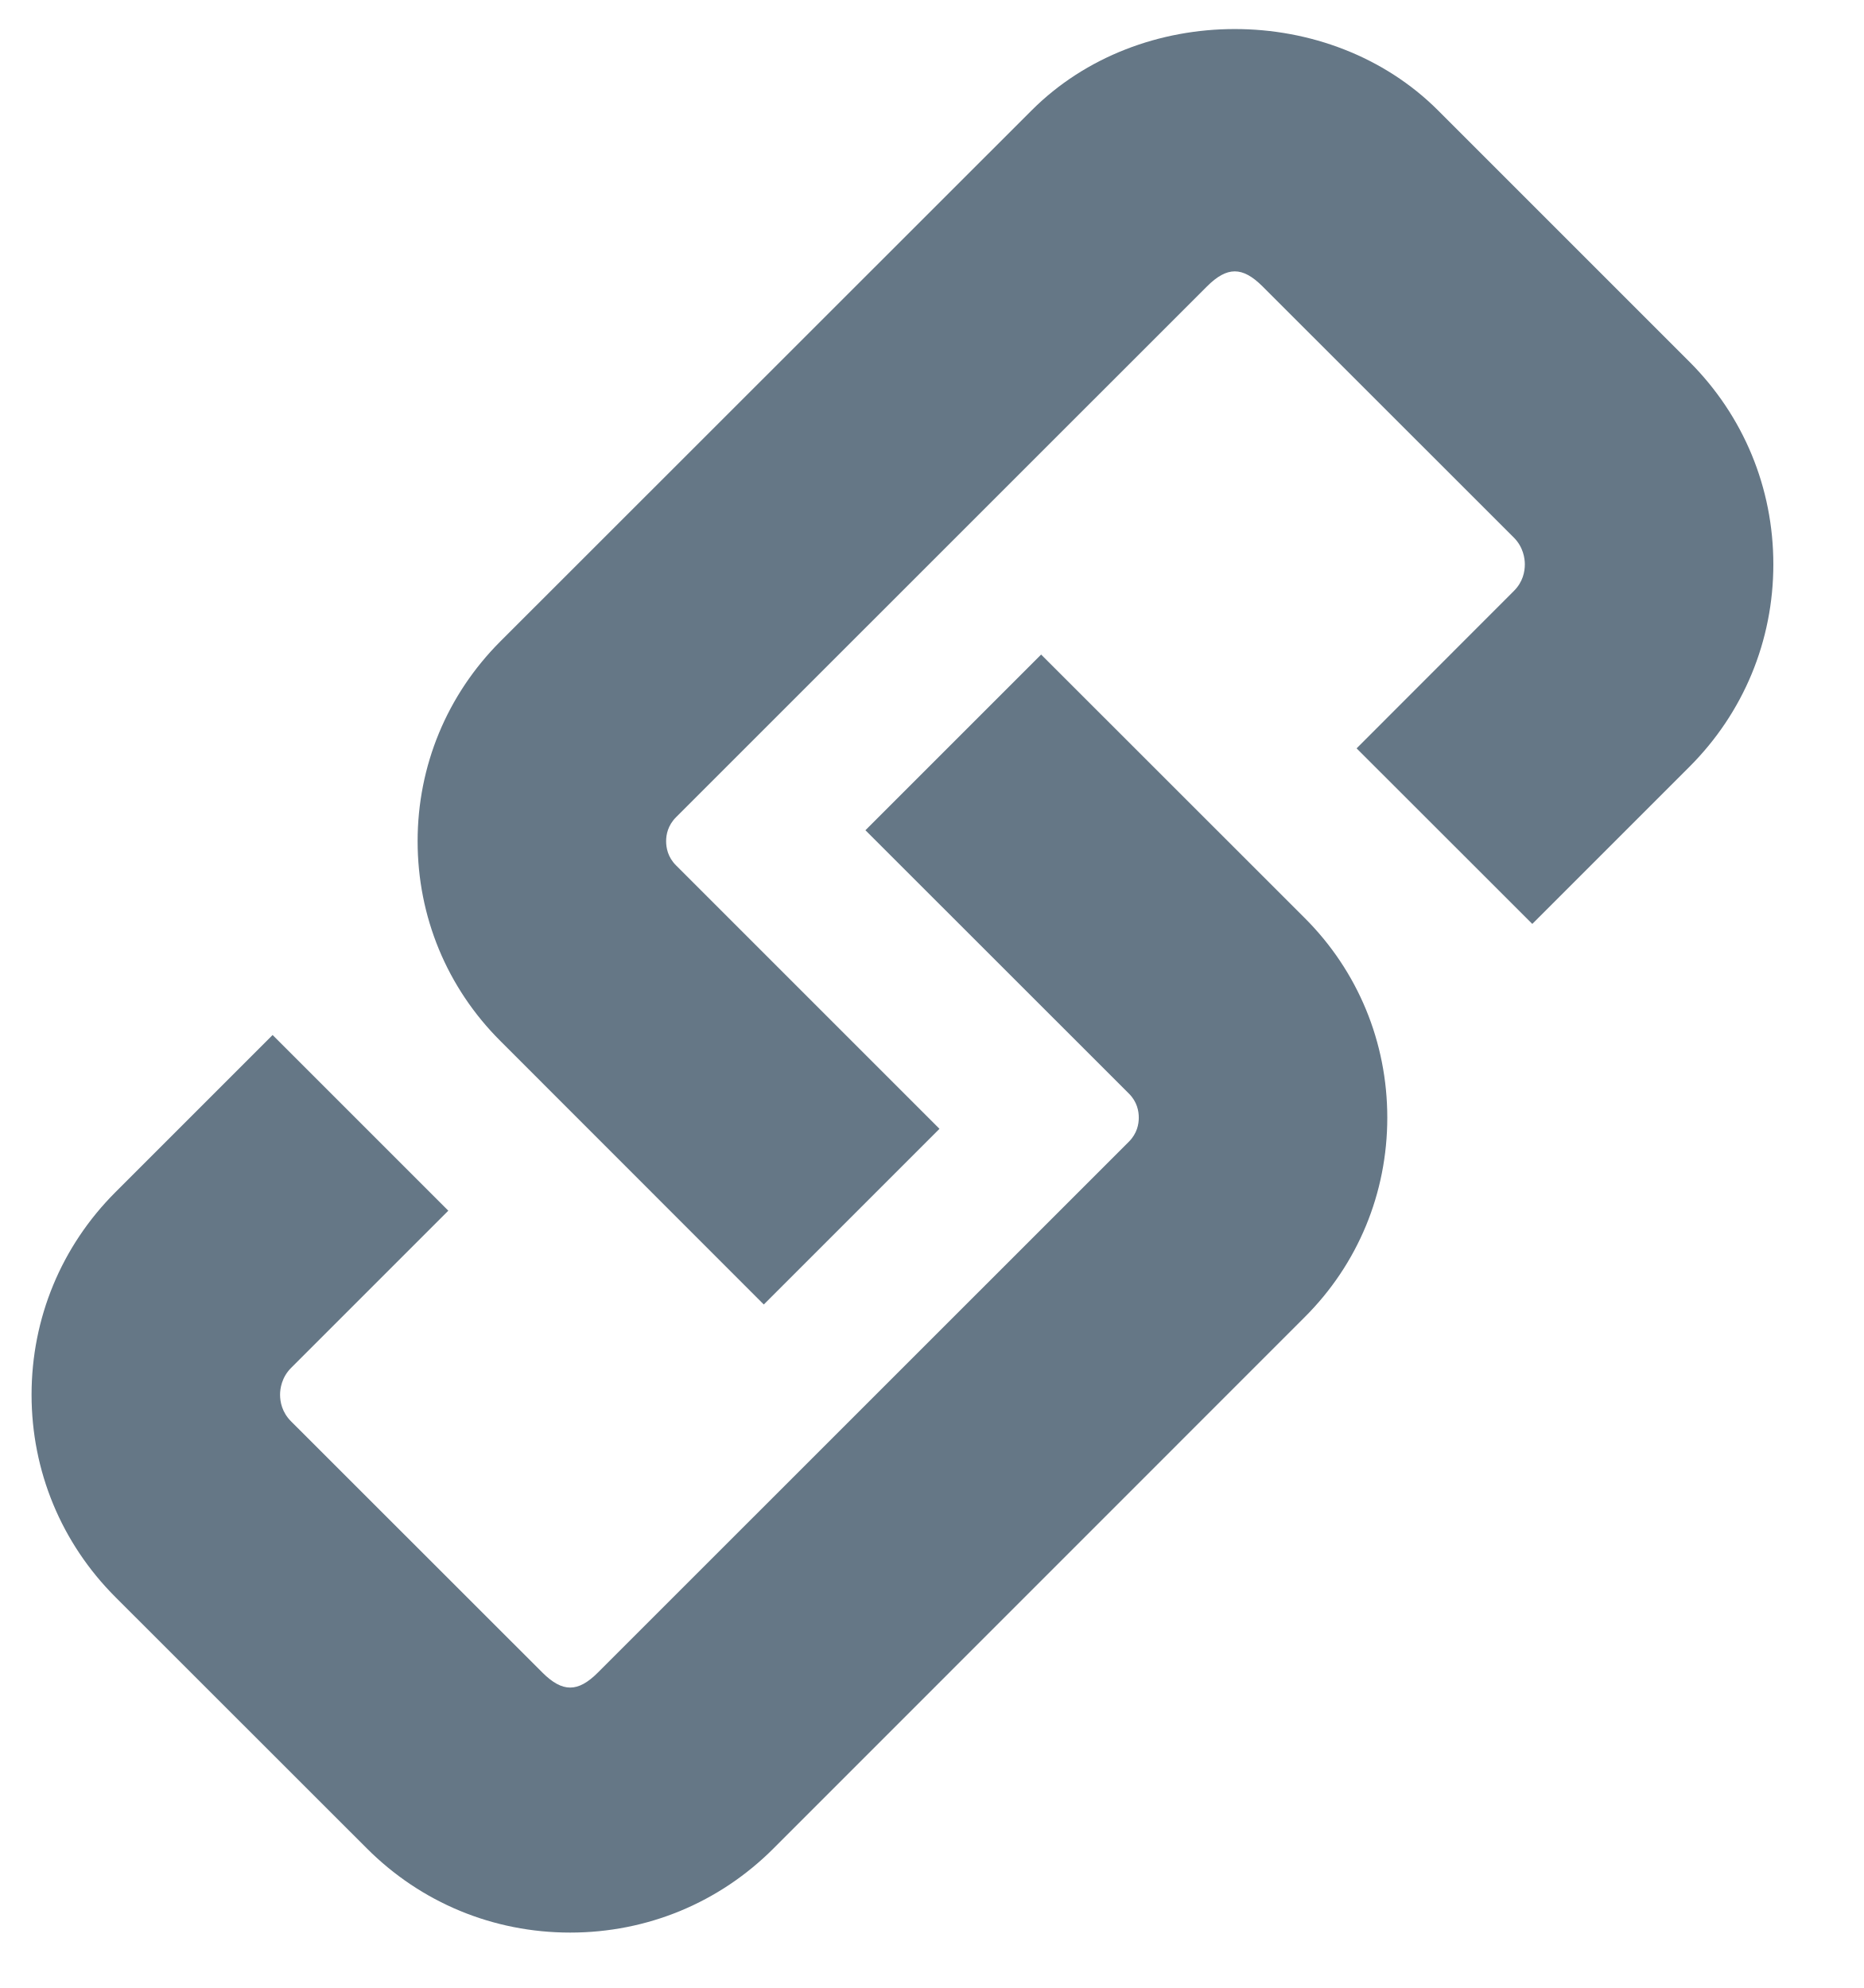
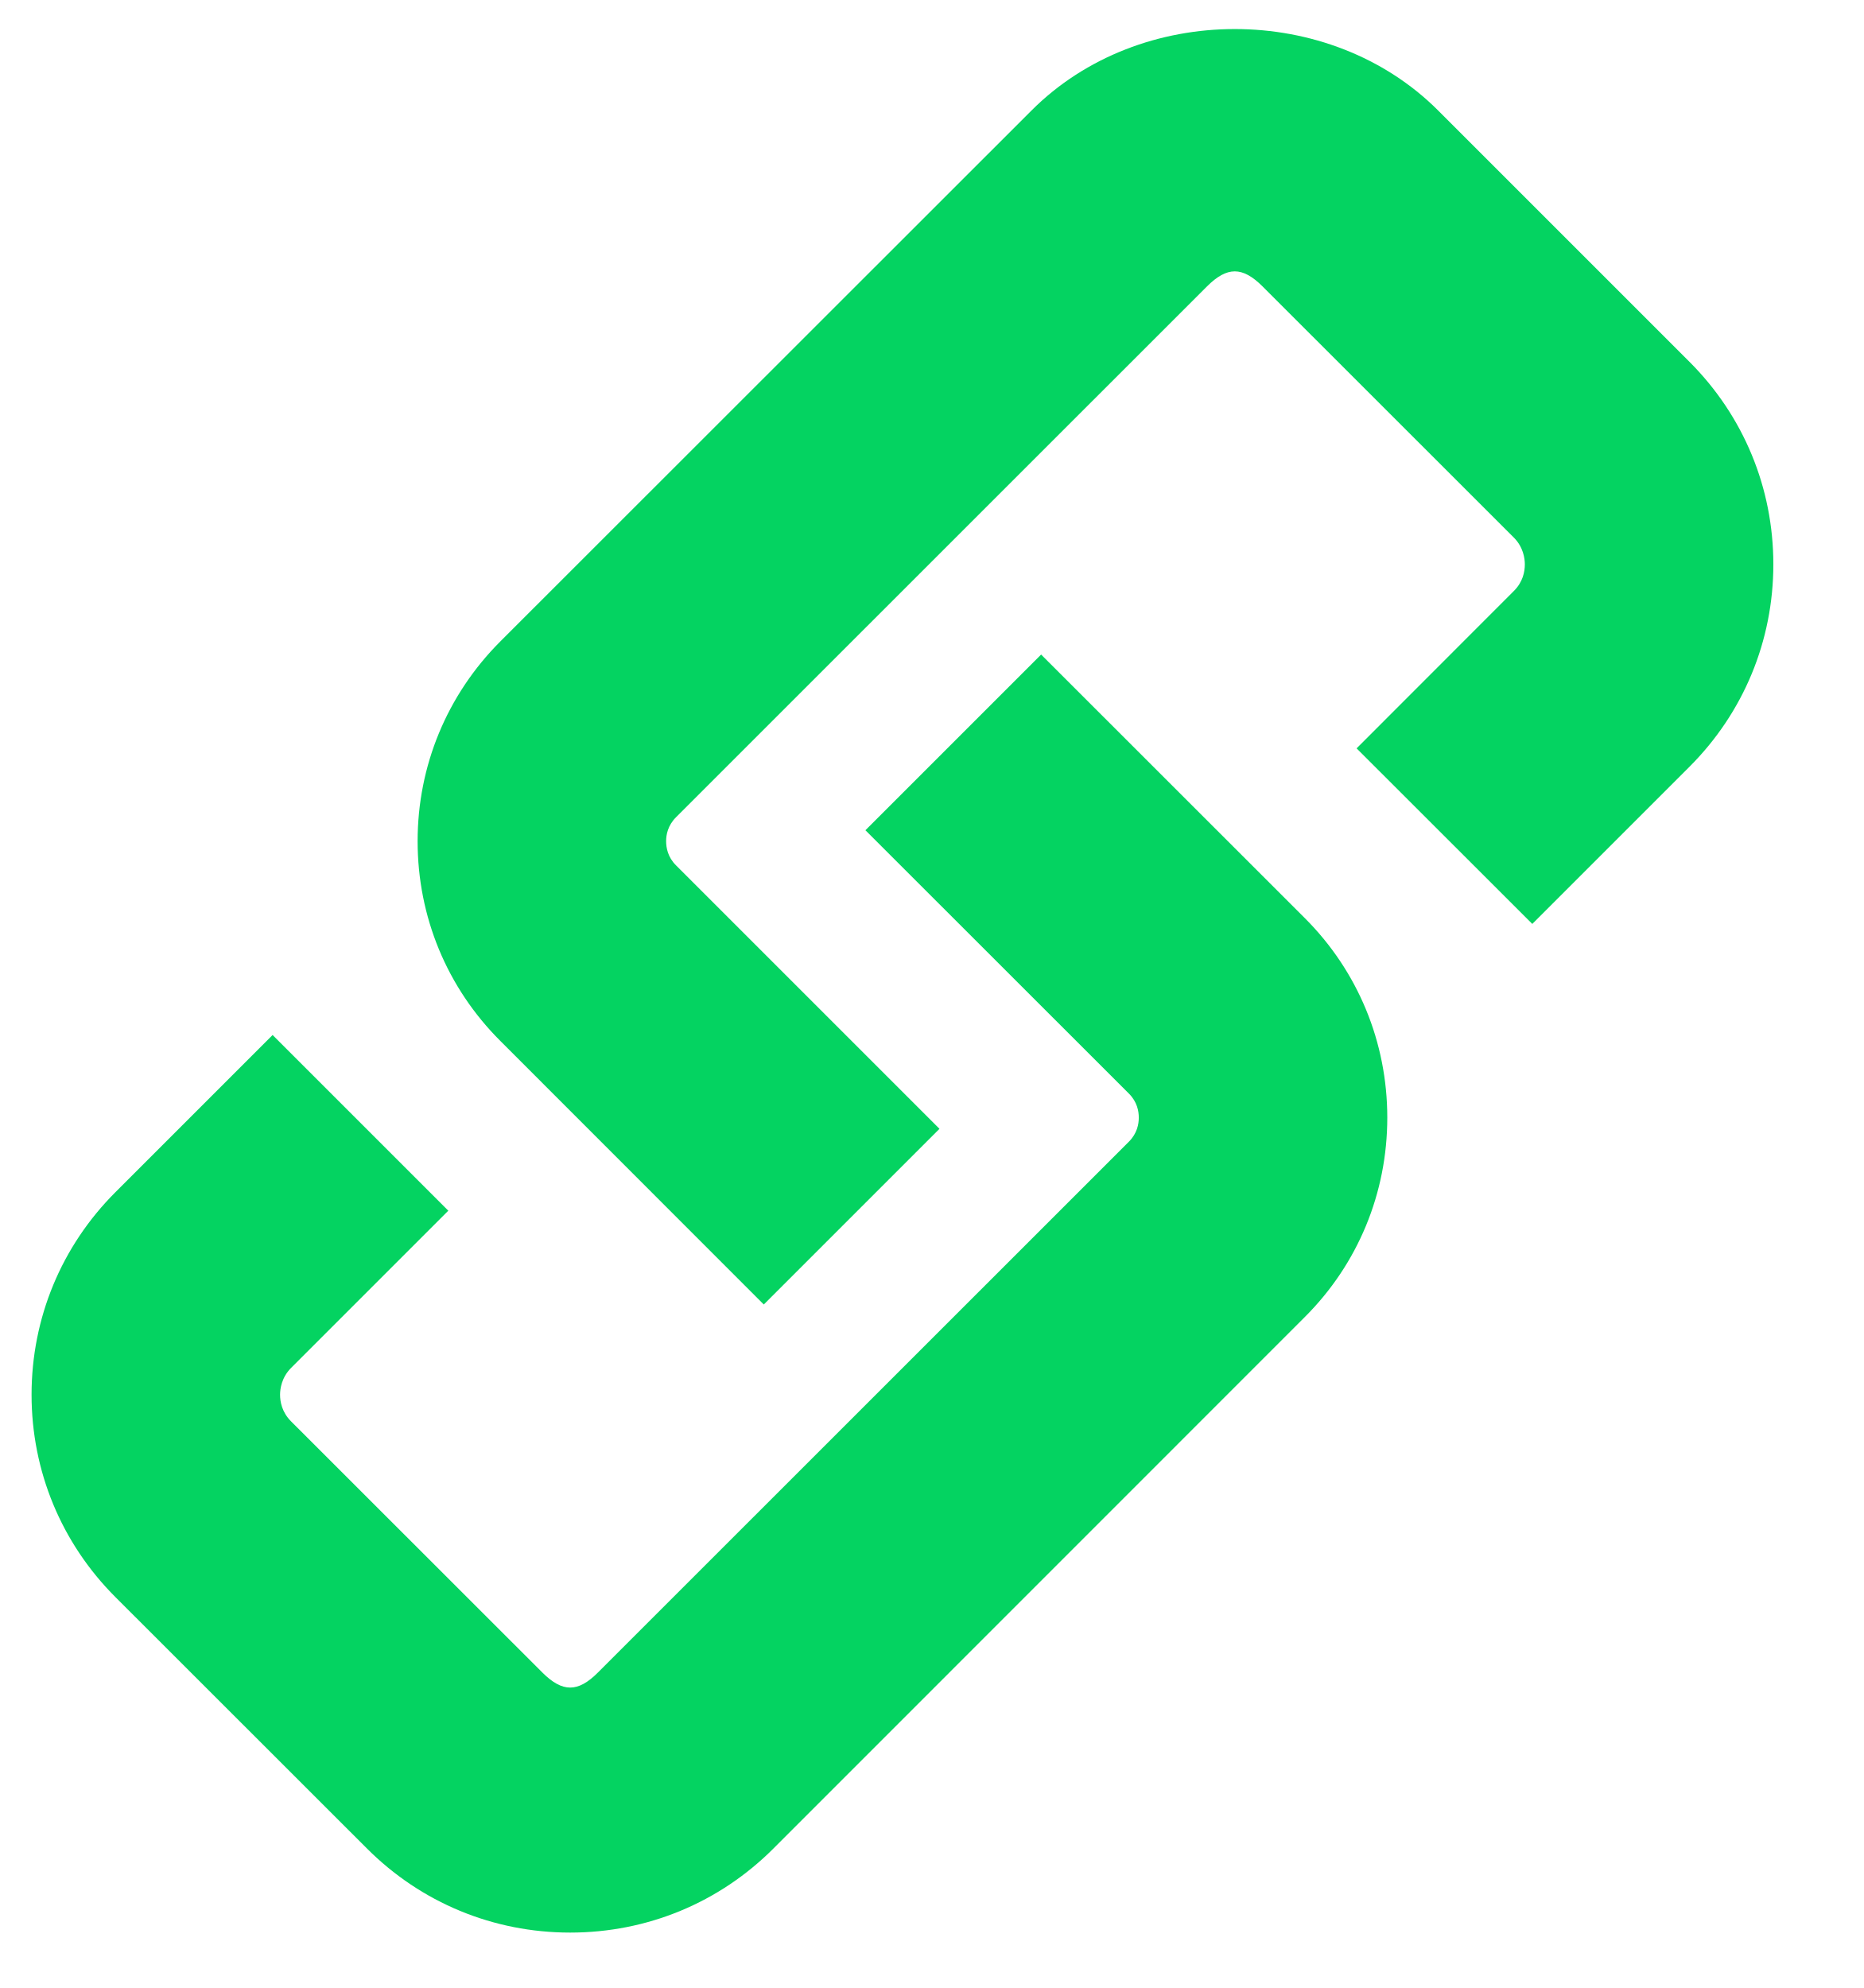
<svg xmlns="http://www.w3.org/2000/svg" width="15px" height="16px" viewBox="0 0 15 16" version="1.1">
  <defs />
  <g id="Page-1" stroke="none" stroke-width="1" fill="none" fill-rule="evenodd">
-     <g id="TWITTER-PROFILE-2018" transform="translate(-130, -716)" fill="#657786">
+     <g id="TWITTER-PROFILE-2018" transform="translate(-130, -716)" fill="#04D361">
      <g id="Profile" transform="translate(0, 341)">
        <g id="Quick-informations" transform="translate(129, 350)">
          <g id="Website" transform="translate(1, 23)">
            <path d="M6.147,12.499 L4.027,10.378 C3.597,9.949 3.361,9.378 3.361,8.77 C3.361,8.164 3.597,7.593 4.026,7.163 L8.301,2.89 C9.174,2.015 10.701,2.015 11.575,2.89 L13.597,4.912 C14.033,5.348 14.272,5.927 14.272,6.542 C14.272,7.157 14.032,7.736 13.597,8.171 L12.332,9.436 L10.918,8.023 L12.183,6.757 C12.257,6.684 12.272,6.6 12.272,6.542 C12.272,6.495 12.26,6.403 12.183,6.326 L10.16,4.304 C9.999,4.144 9.876,4.144 9.715,4.304 L5.441,8.577 C5.374,8.644 5.361,8.719 5.361,8.77 C5.361,8.822 5.374,8.898 5.44,8.964 L7.561,11.085 L6.147,12.499 Z M2.952,16.876 L0.929,14.854 C0.494,14.419 0.254,13.84 0.254,13.225 C0.254,12.609 0.494,12.03 0.929,11.595 L2.194,10.33 L3.608,11.744 L2.343,13.009 C2.266,13.086 2.254,13.178 2.254,13.225 C2.254,13.282 2.269,13.366 2.343,13.44 L4.366,15.462 C4.527,15.622 4.651,15.622 4.811,15.462 L9.085,11.189 C9.152,11.122 9.165,11.047 9.165,10.995 C9.165,10.943 9.152,10.868 9.086,10.802 L6.965,8.682 L8.379,7.268 L10.5,9.388 C10.929,9.816 11.165,10.388 11.165,10.995 C11.165,11.602 10.929,12.174 10.499,12.602 L6.226,16.876 C5.789,17.314 5.208,17.554 4.589,17.554 C3.97,17.554 3.389,17.314 2.952,16.876 Z" id="icon" />
          </g>
        </g>
      </g>
    </g>
  </g>
</svg>
